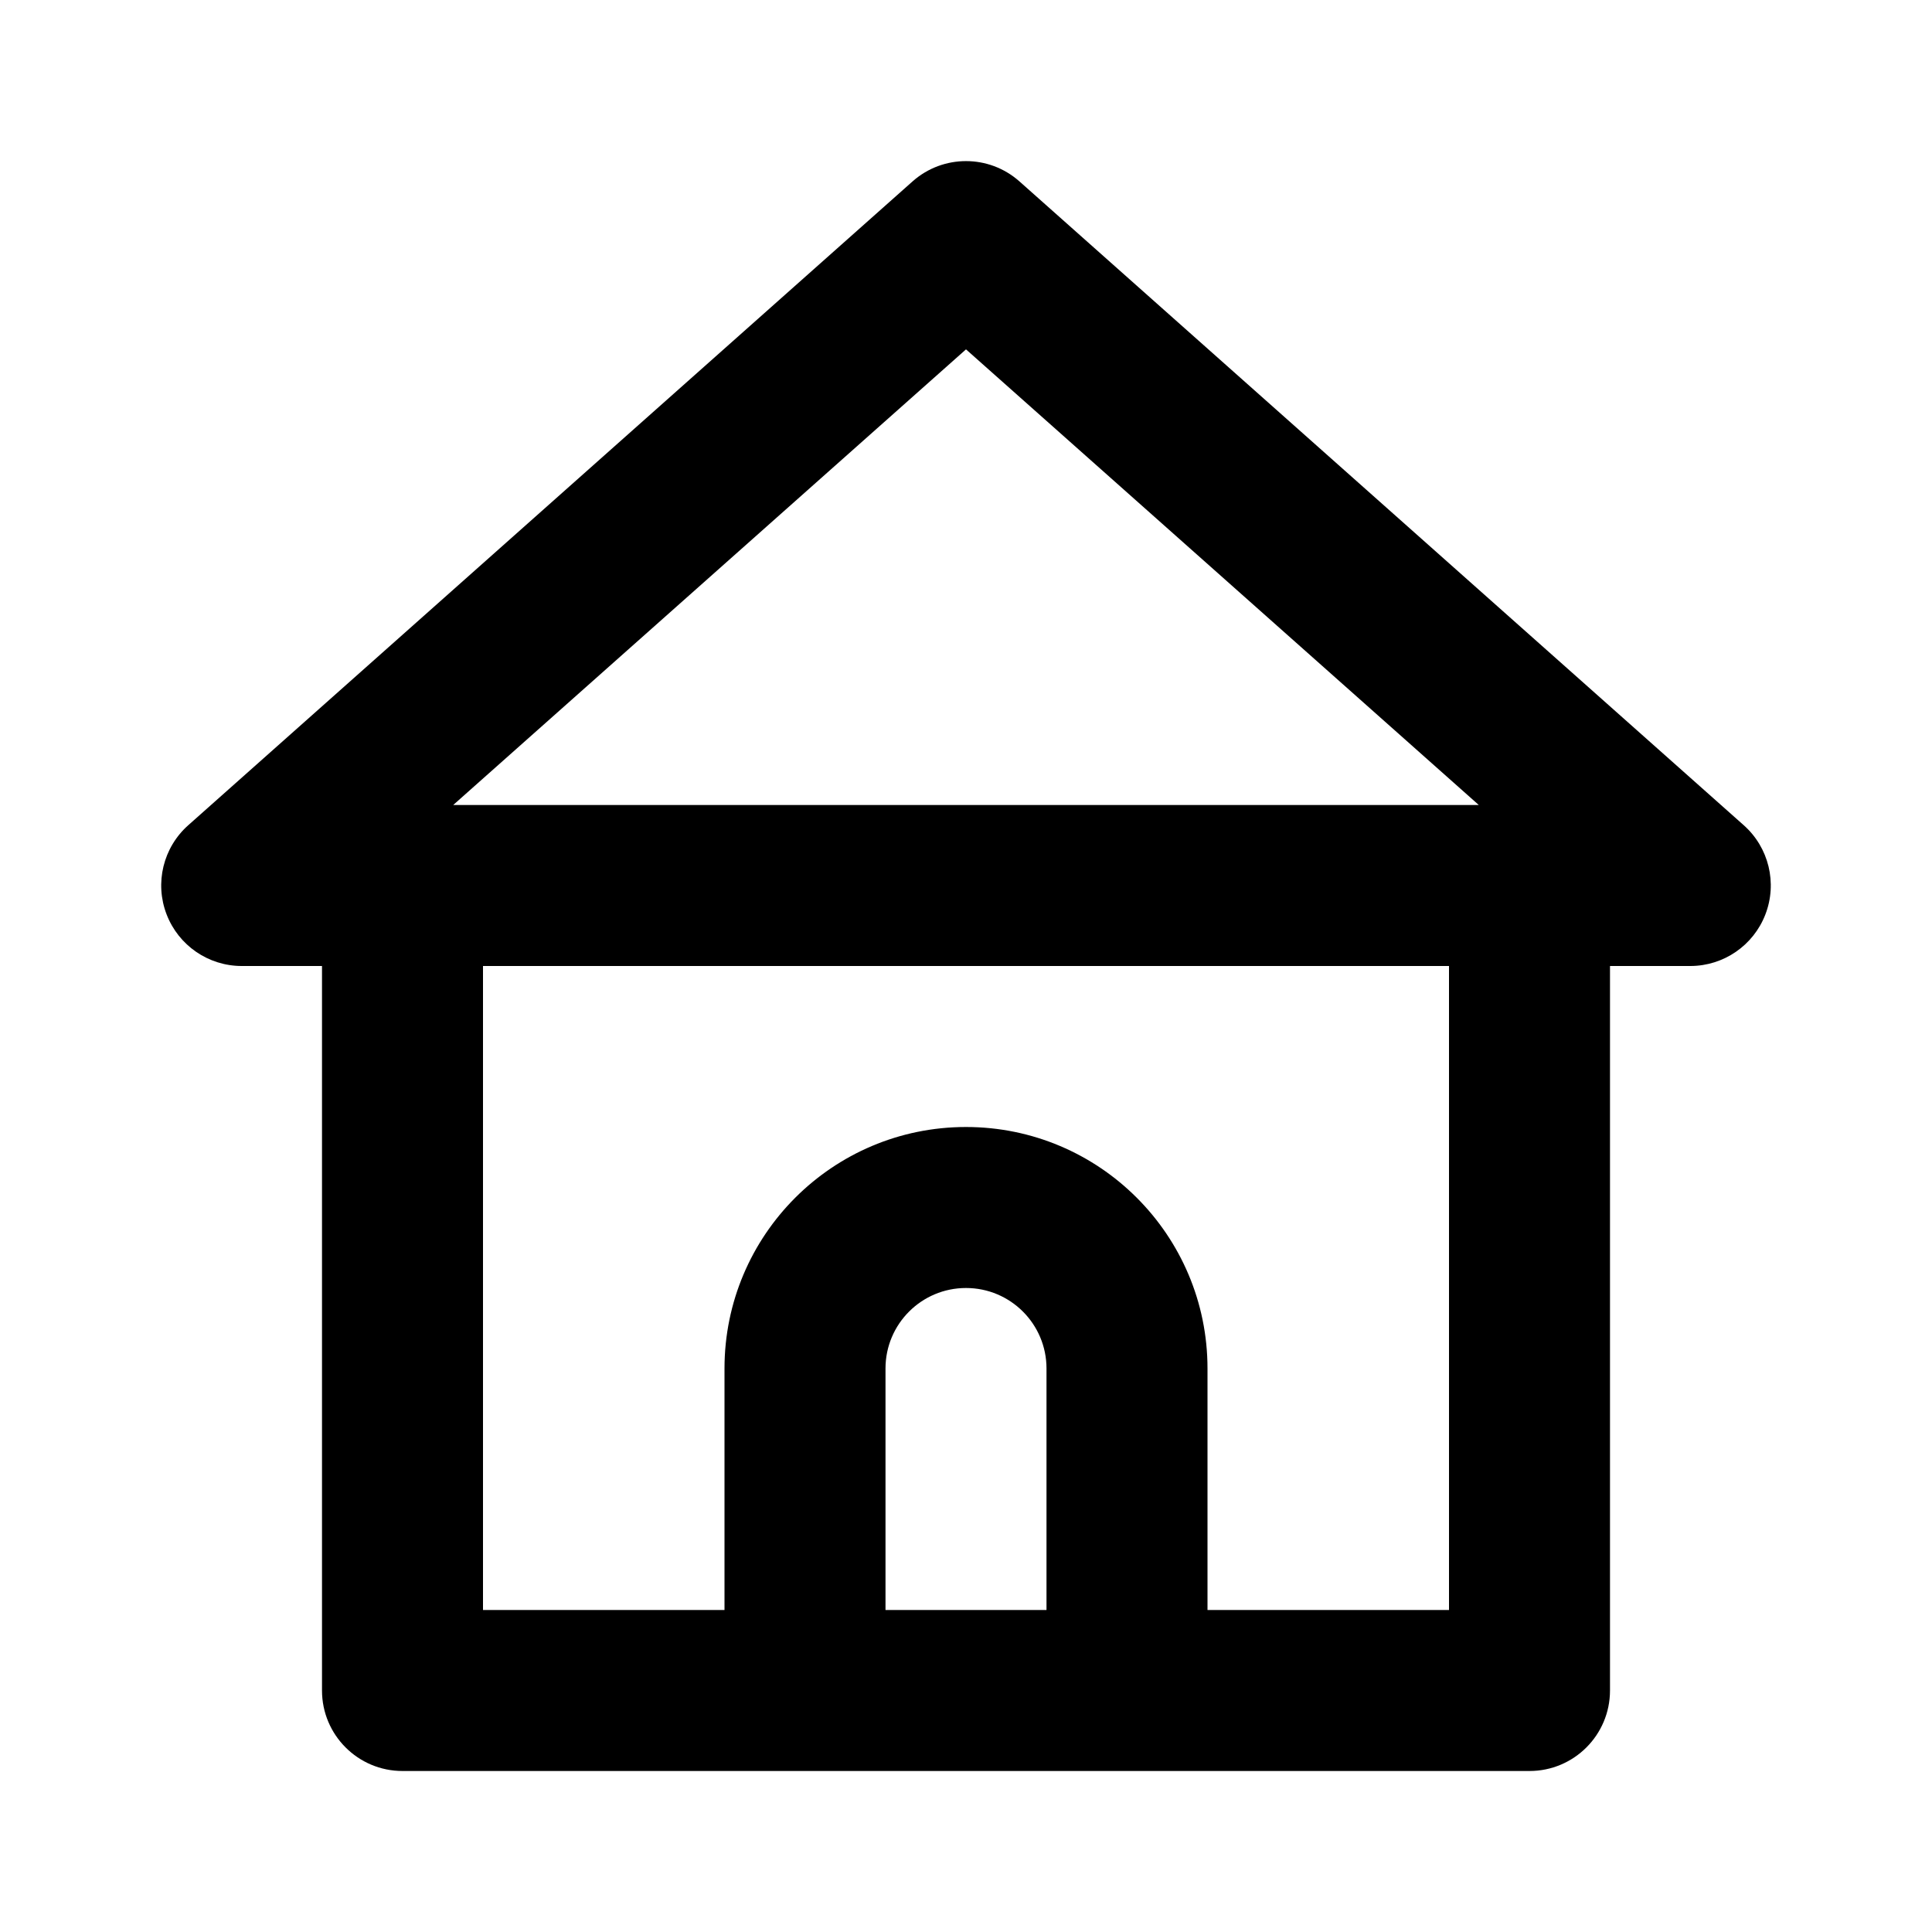
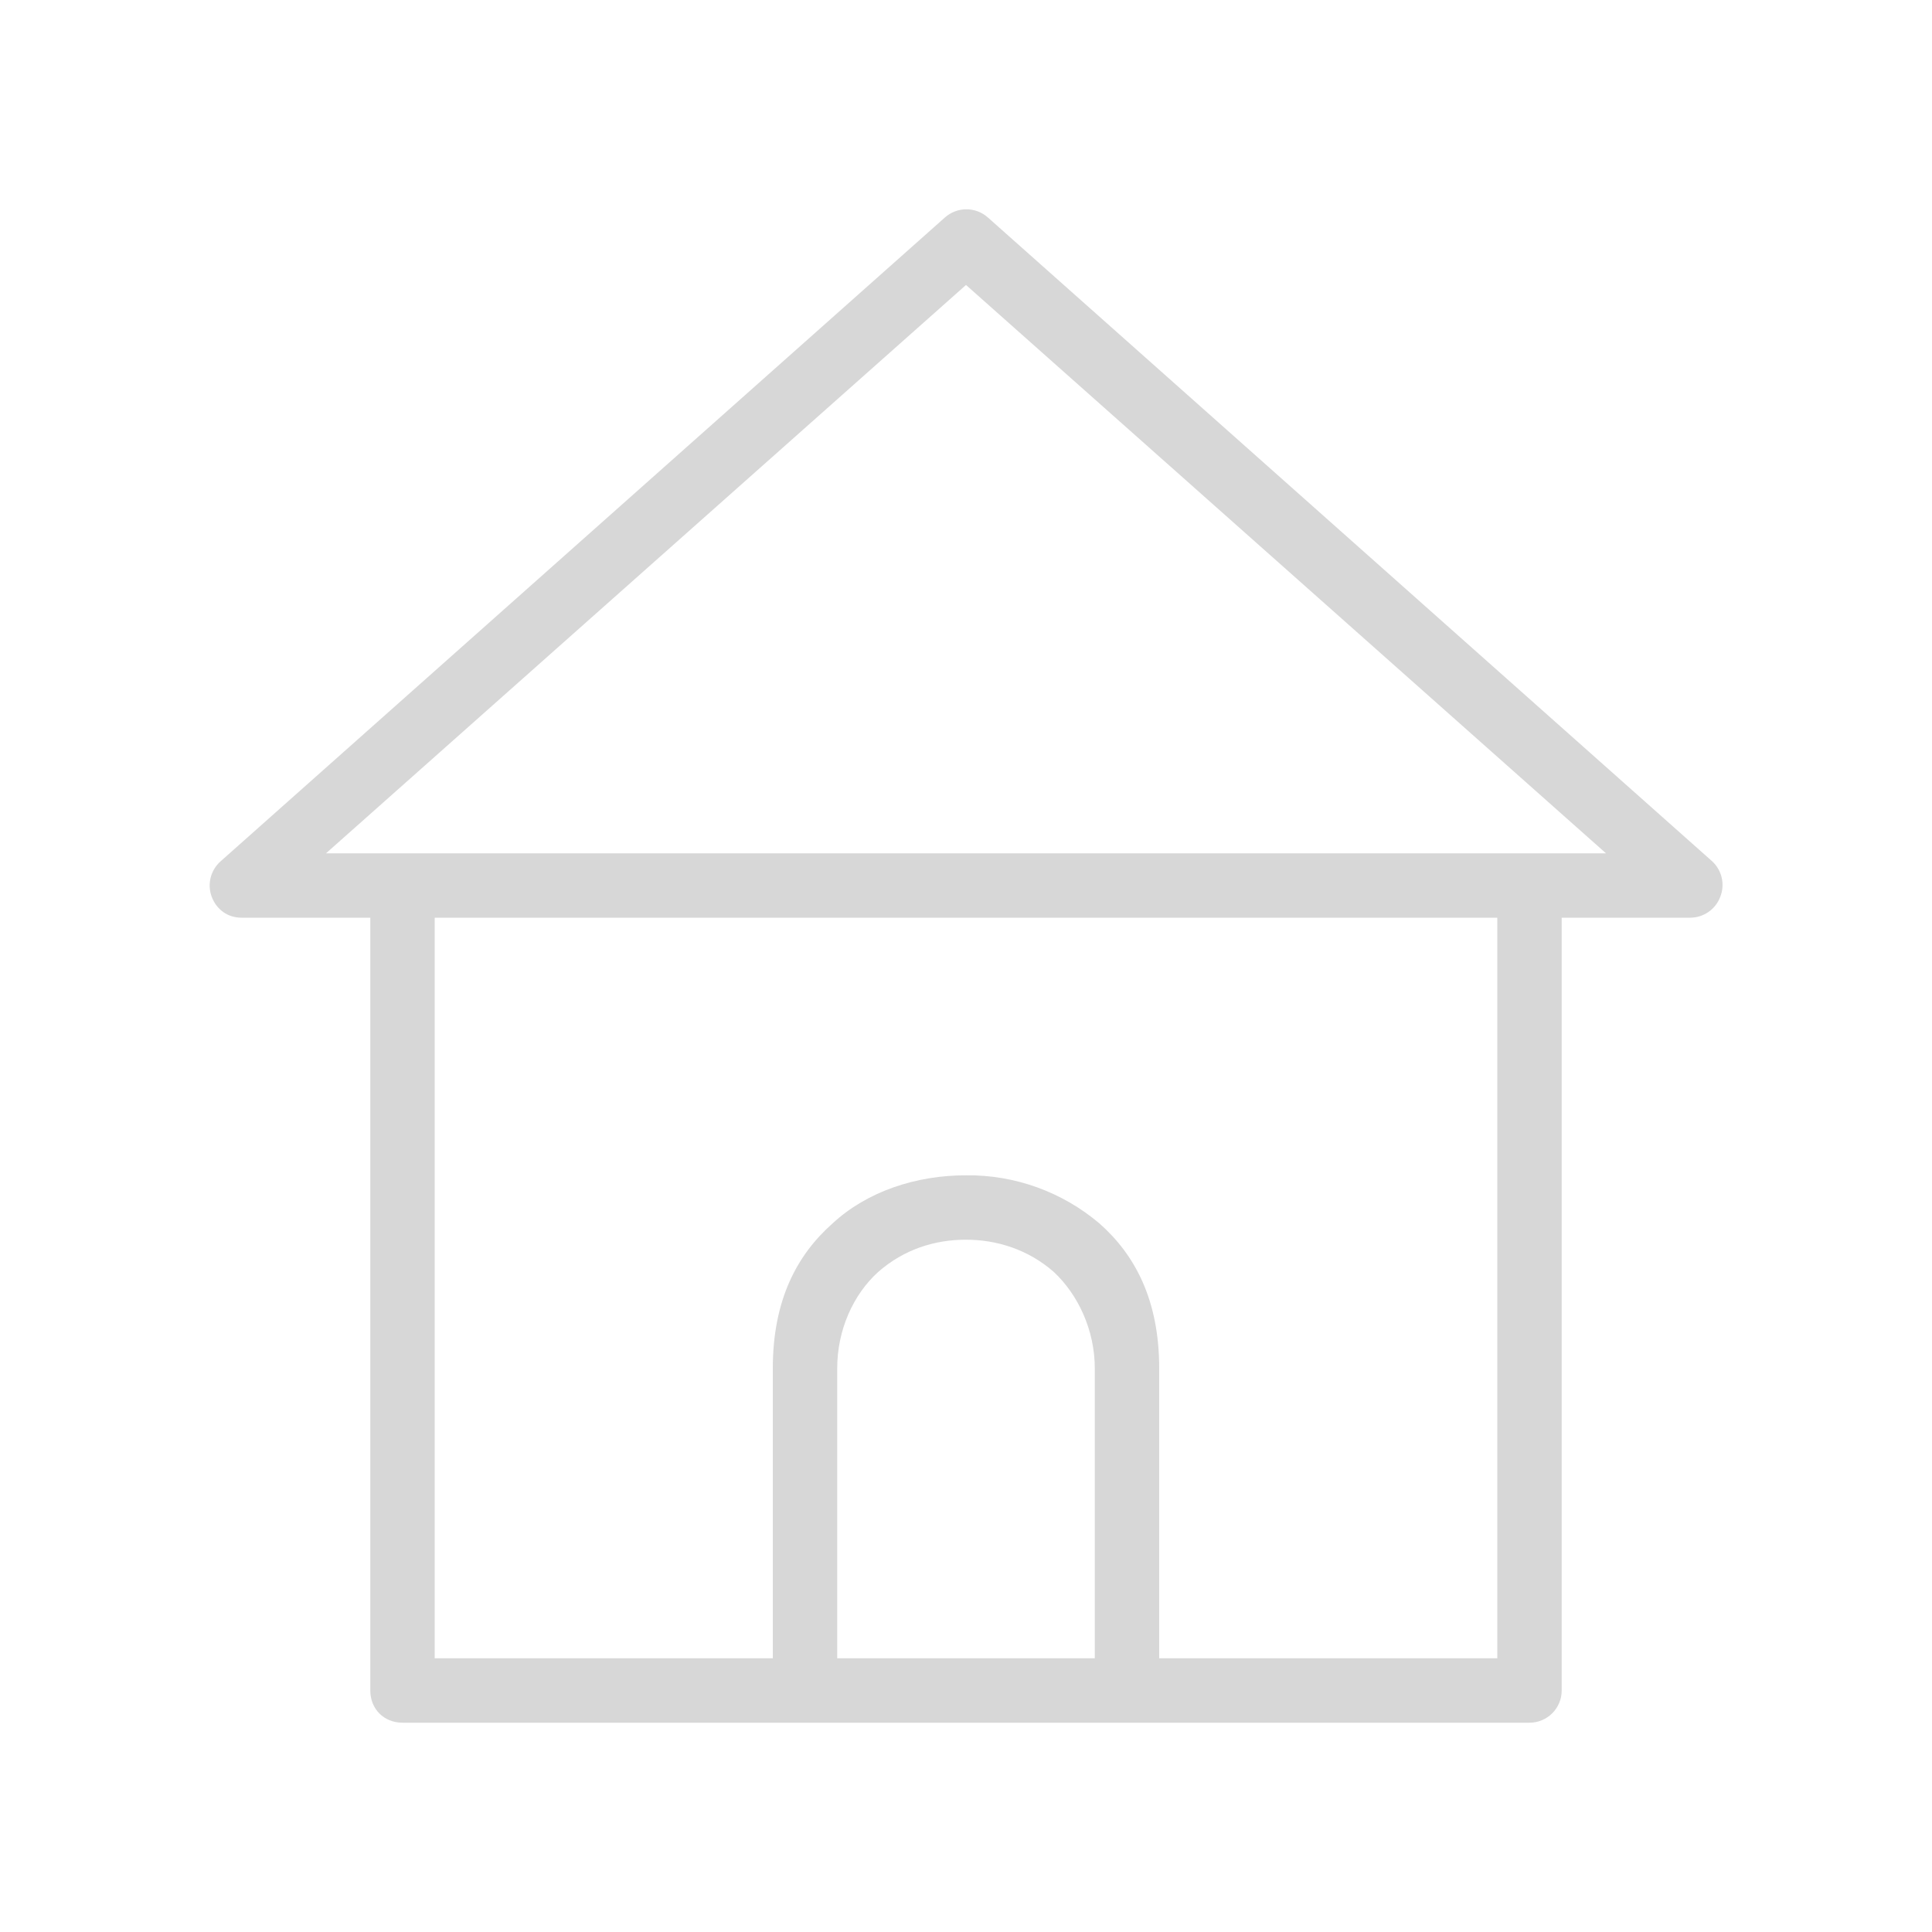
<svg xmlns="http://www.w3.org/2000/svg" viewBox="0 0 24 24">
-   <path d="M21.66,10.25l-9-8a1,1,0,0,0-1.32,0l-9,8a1,1,0,0,0-.27,1.11A1,1,0,0,0,3,12H4v9a1,1,0,0,0,1,1H19a1,1,0,0,0,1-1V12h1a1,1,0,0,0,.93-.64A1,1,0,0,0,21.66,10.25ZM13,20H11V17a1,1,0,0,1,2,0Zm5,0H15V17a3,3,0,0,0-6,0v3H6V12H18ZM5.63,10,12,4.34,18.37,10Z" />
+   <path d="M12 2.6a.4.4 0 0 0-.26.1l-9 8a.4.4 0 0 0-.11.44c.06.16.2.26.37.26h1.6V21c0 .23.17.4.4.4h14a.4.4 0 0 0 .4-.4v-9.6H21a.4.4 0 0 0 .37-.26.4.4 0 0 0-.1-.44l-9-8a.4.4 0 0 0-.27-.1zm0 .94l7.95 7.06H4.05L12 3.54zM5.4 11.4h13.2v9.2h-4.2V17c0-.85-.3-1.41-.74-1.8a2.52 2.52 0 0 0-1.66-.6c-.62 0-1.23.2-1.66.6-.44.39-.74.95-.74 1.8v3.6H5.4v-9.2zm6.6 4c.38 0 .77.12 1.09.4.3.28.51.72.51 1.2v3.6h-3.2V17c0-.48.2-.92.51-1.2.32-.28.7-.4 1.09-.4z" fill="#d7d7d7" />
</svg>
